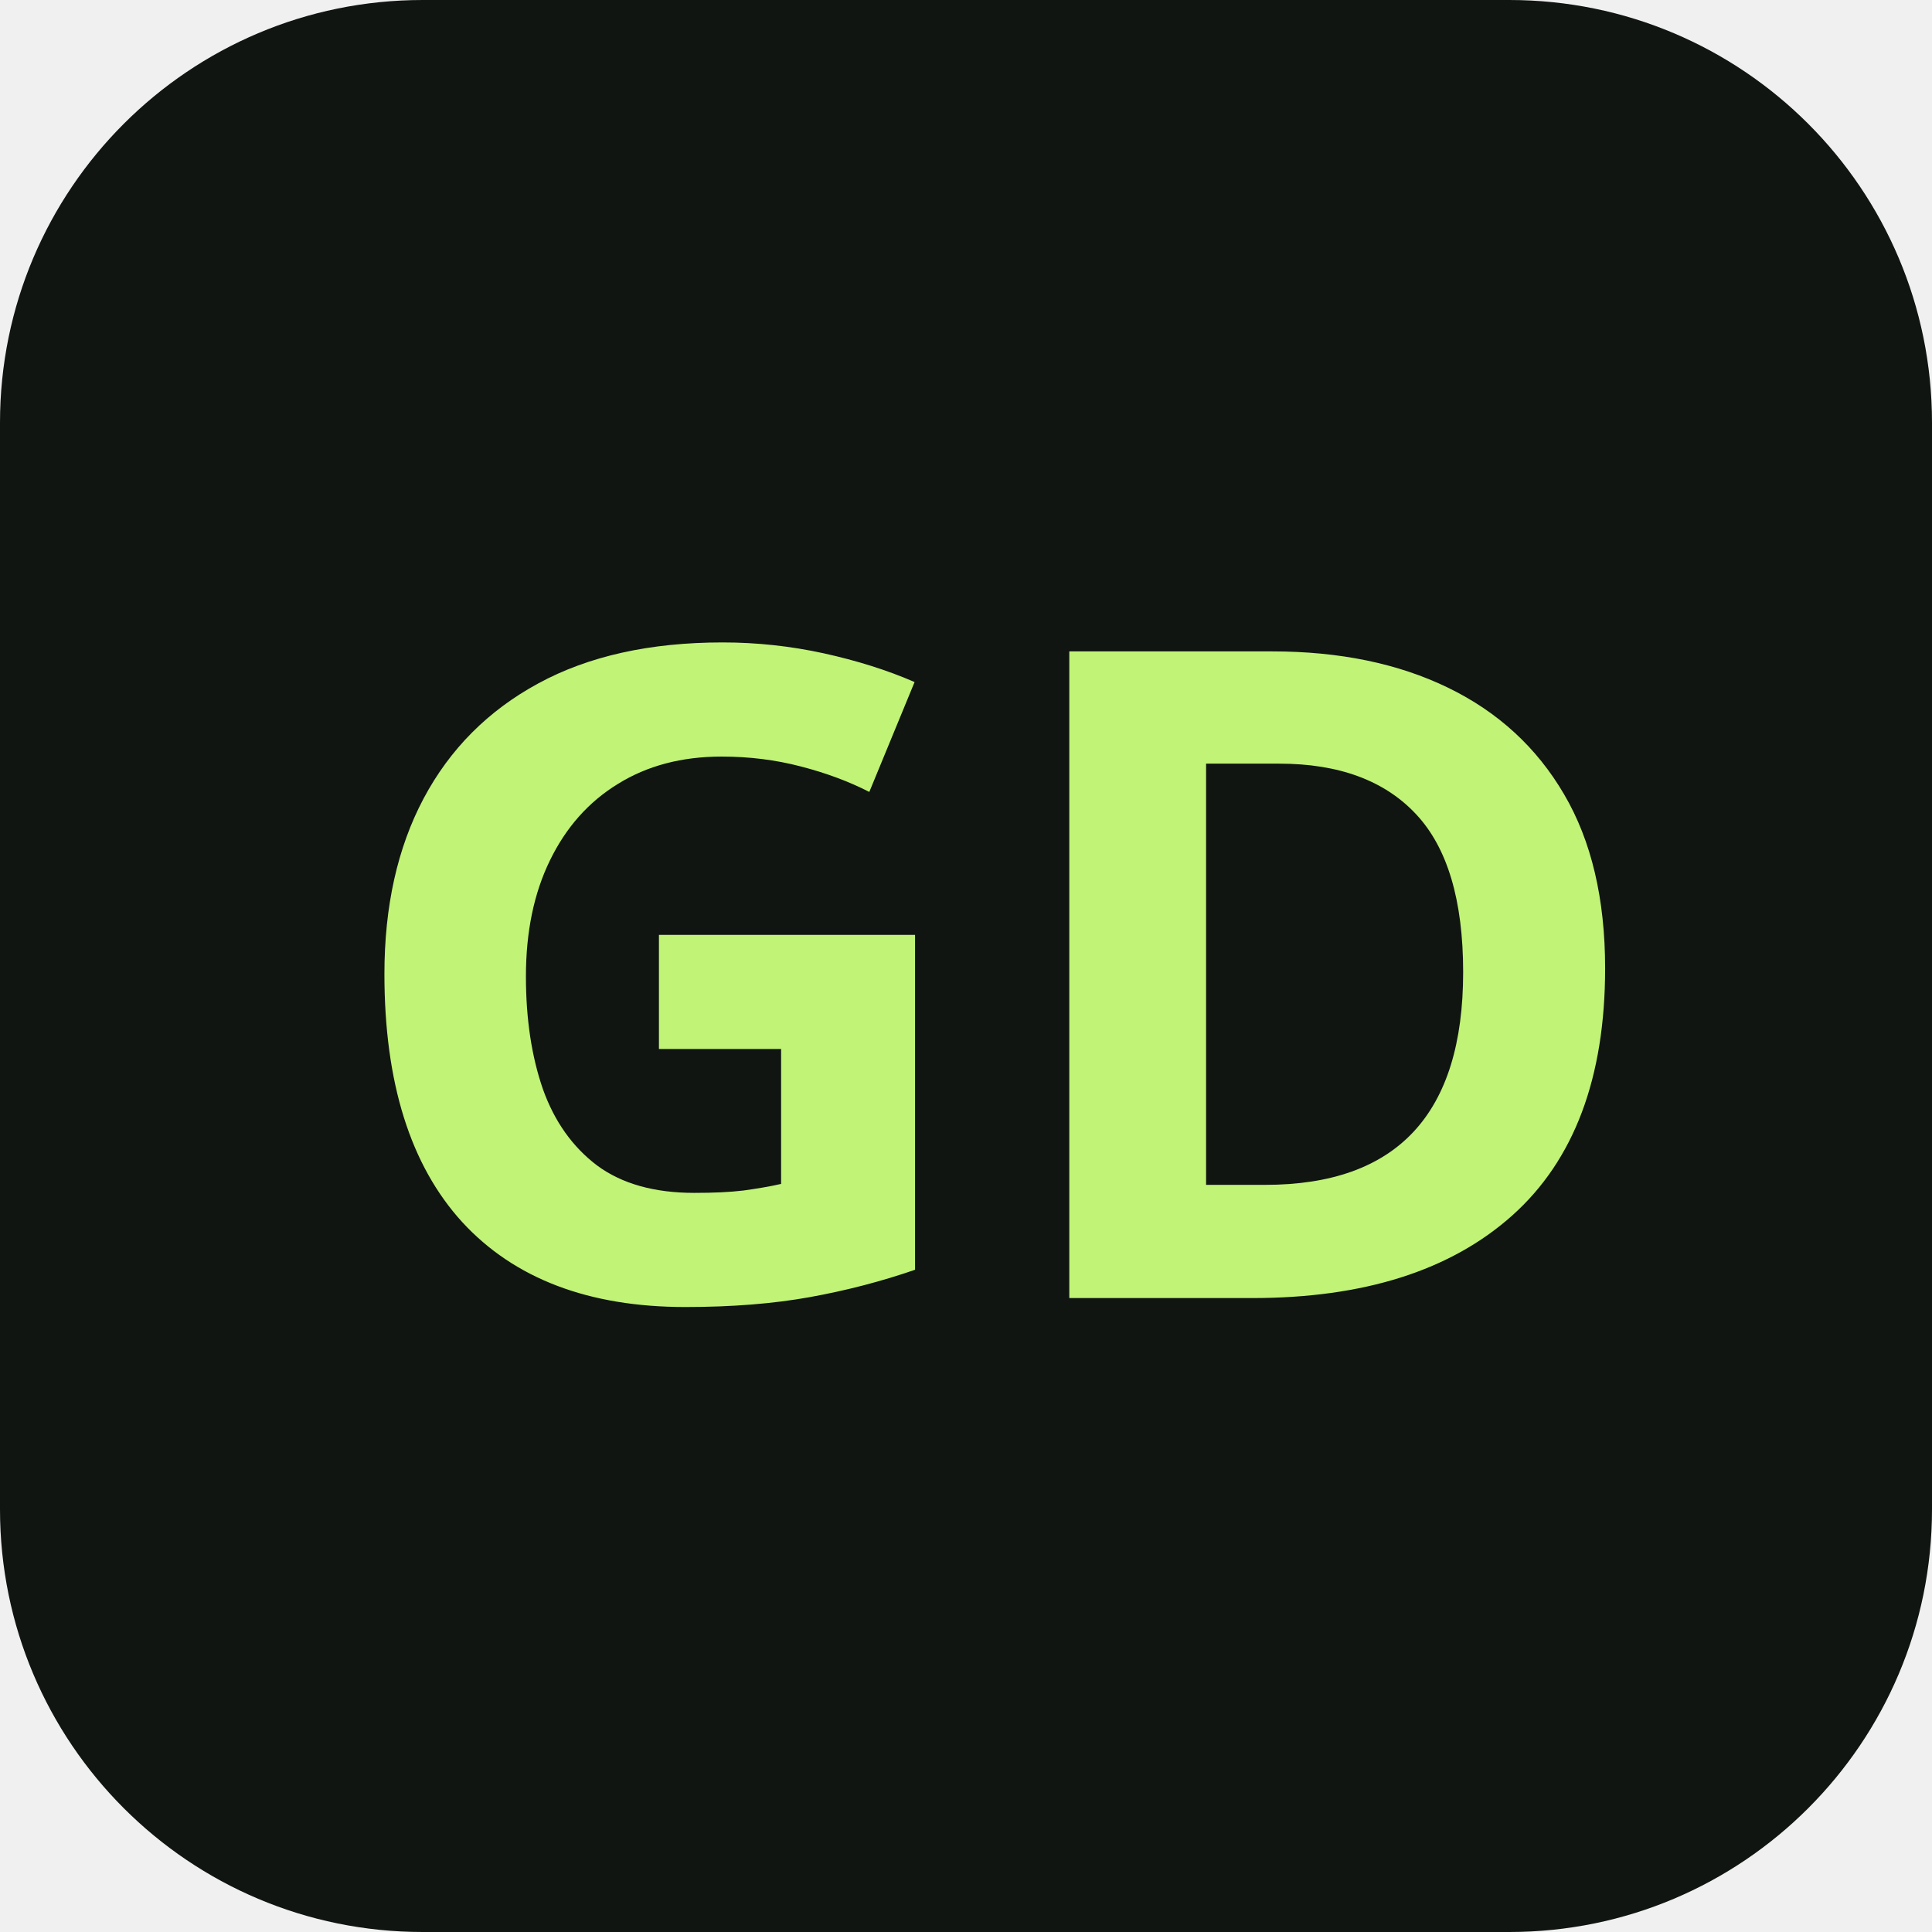
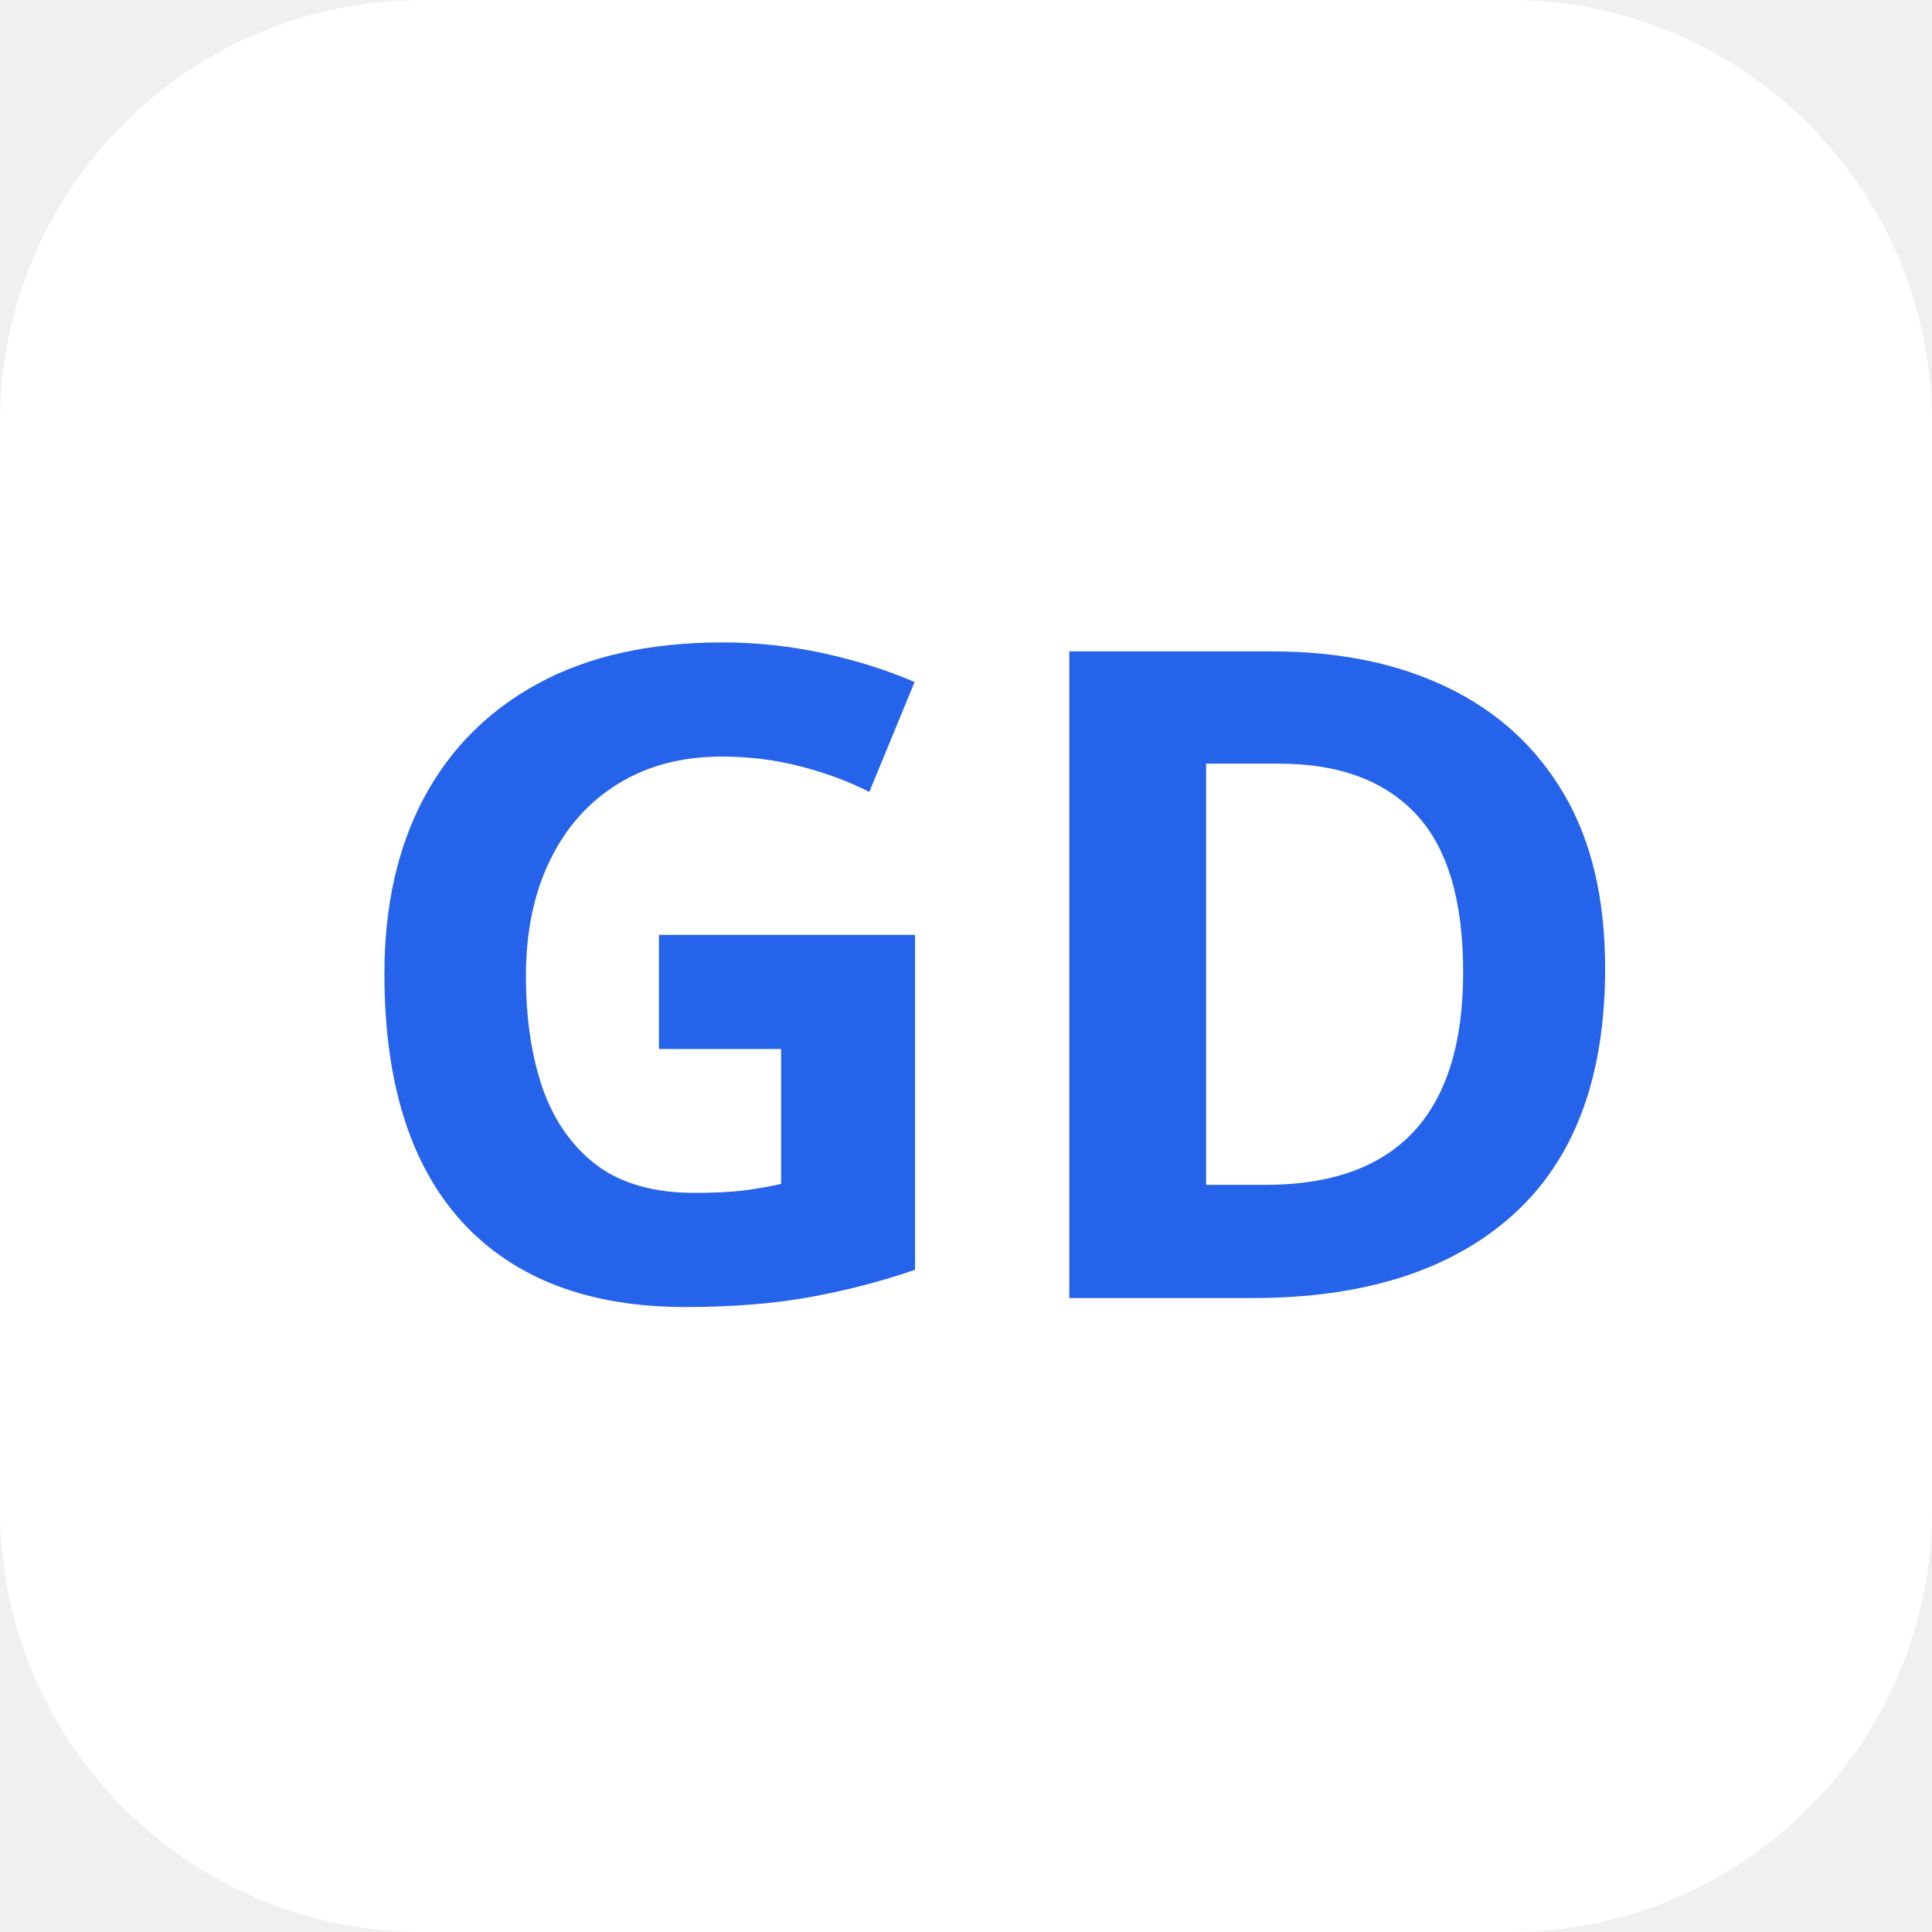
<svg xmlns="http://www.w3.org/2000/svg" viewBox="0 0 64 64">
-   <rect width="64" height="64" rx="14" fill="#101512" />
-   <text x="11" y="43" font-size="30" font-family="sans-serif" font-weight="bold" fill="#c1f376">GD</text>
+   <rect width="64" height="64" rx="14" fill="#ffffff" />
+   <text x="11" y="43" font-size="30" font-family="sans-serif" font-weight="bold" fill="#2563eb">GD</text>
</svg>
